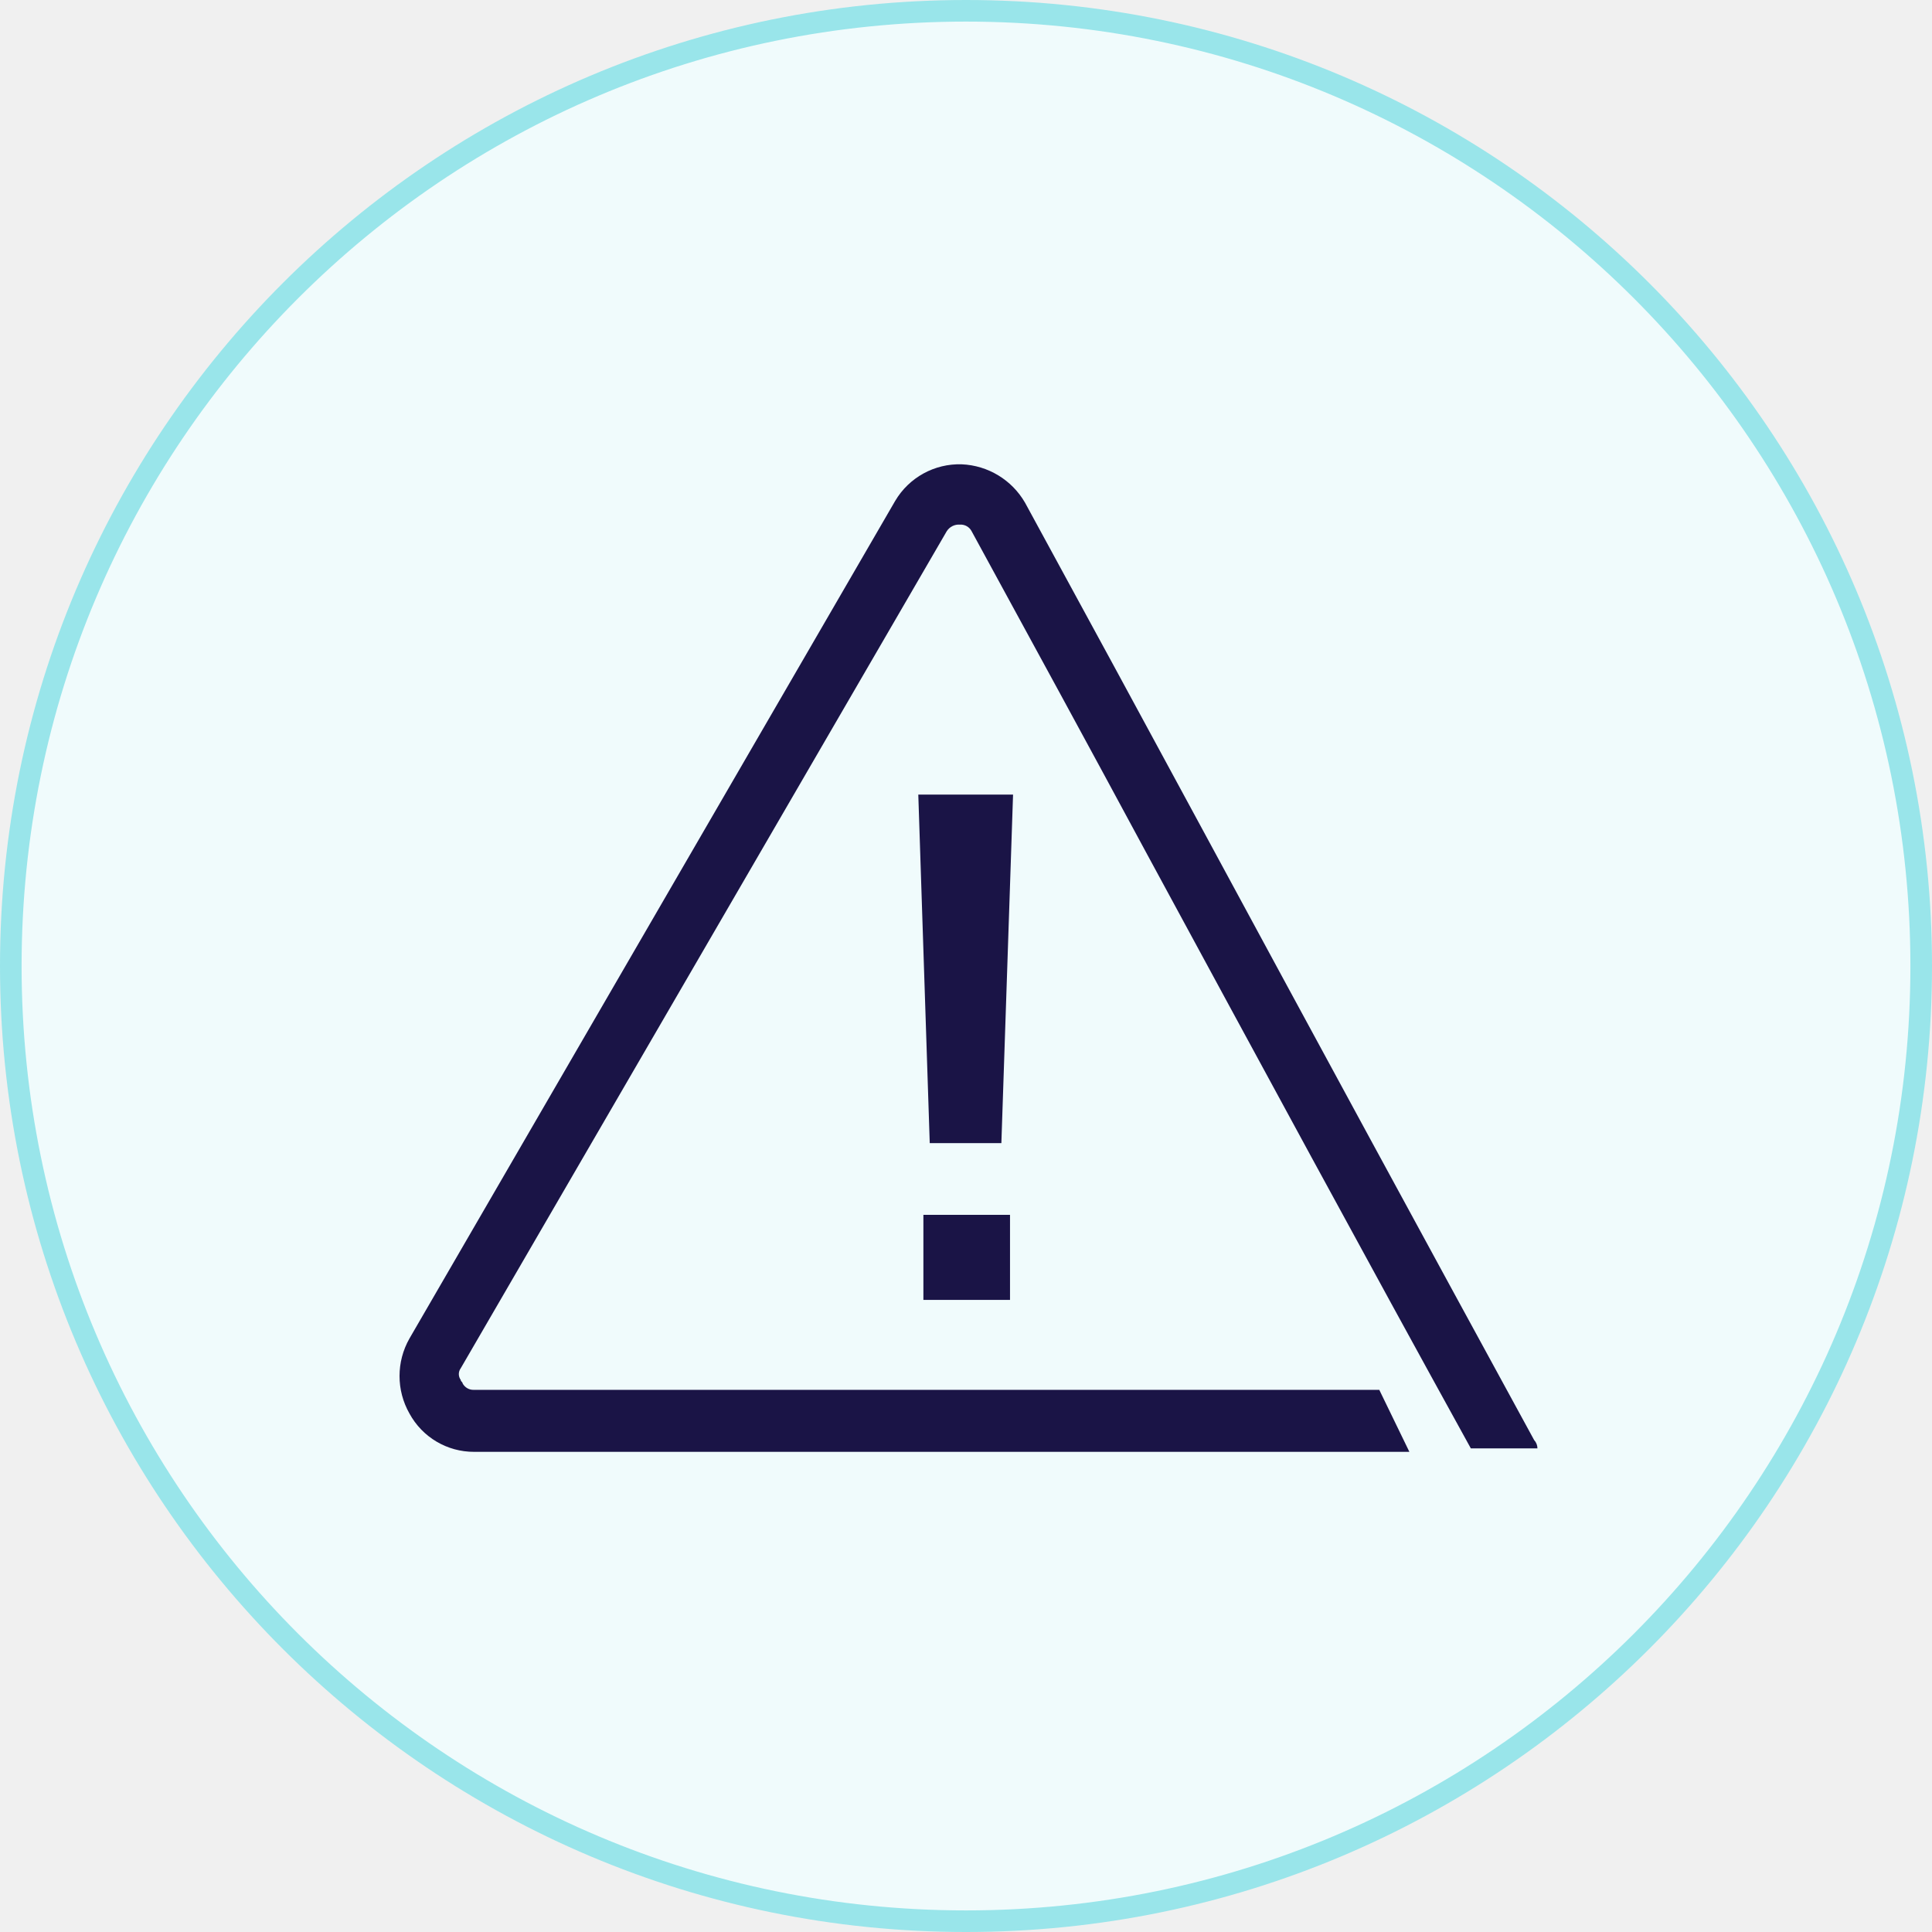
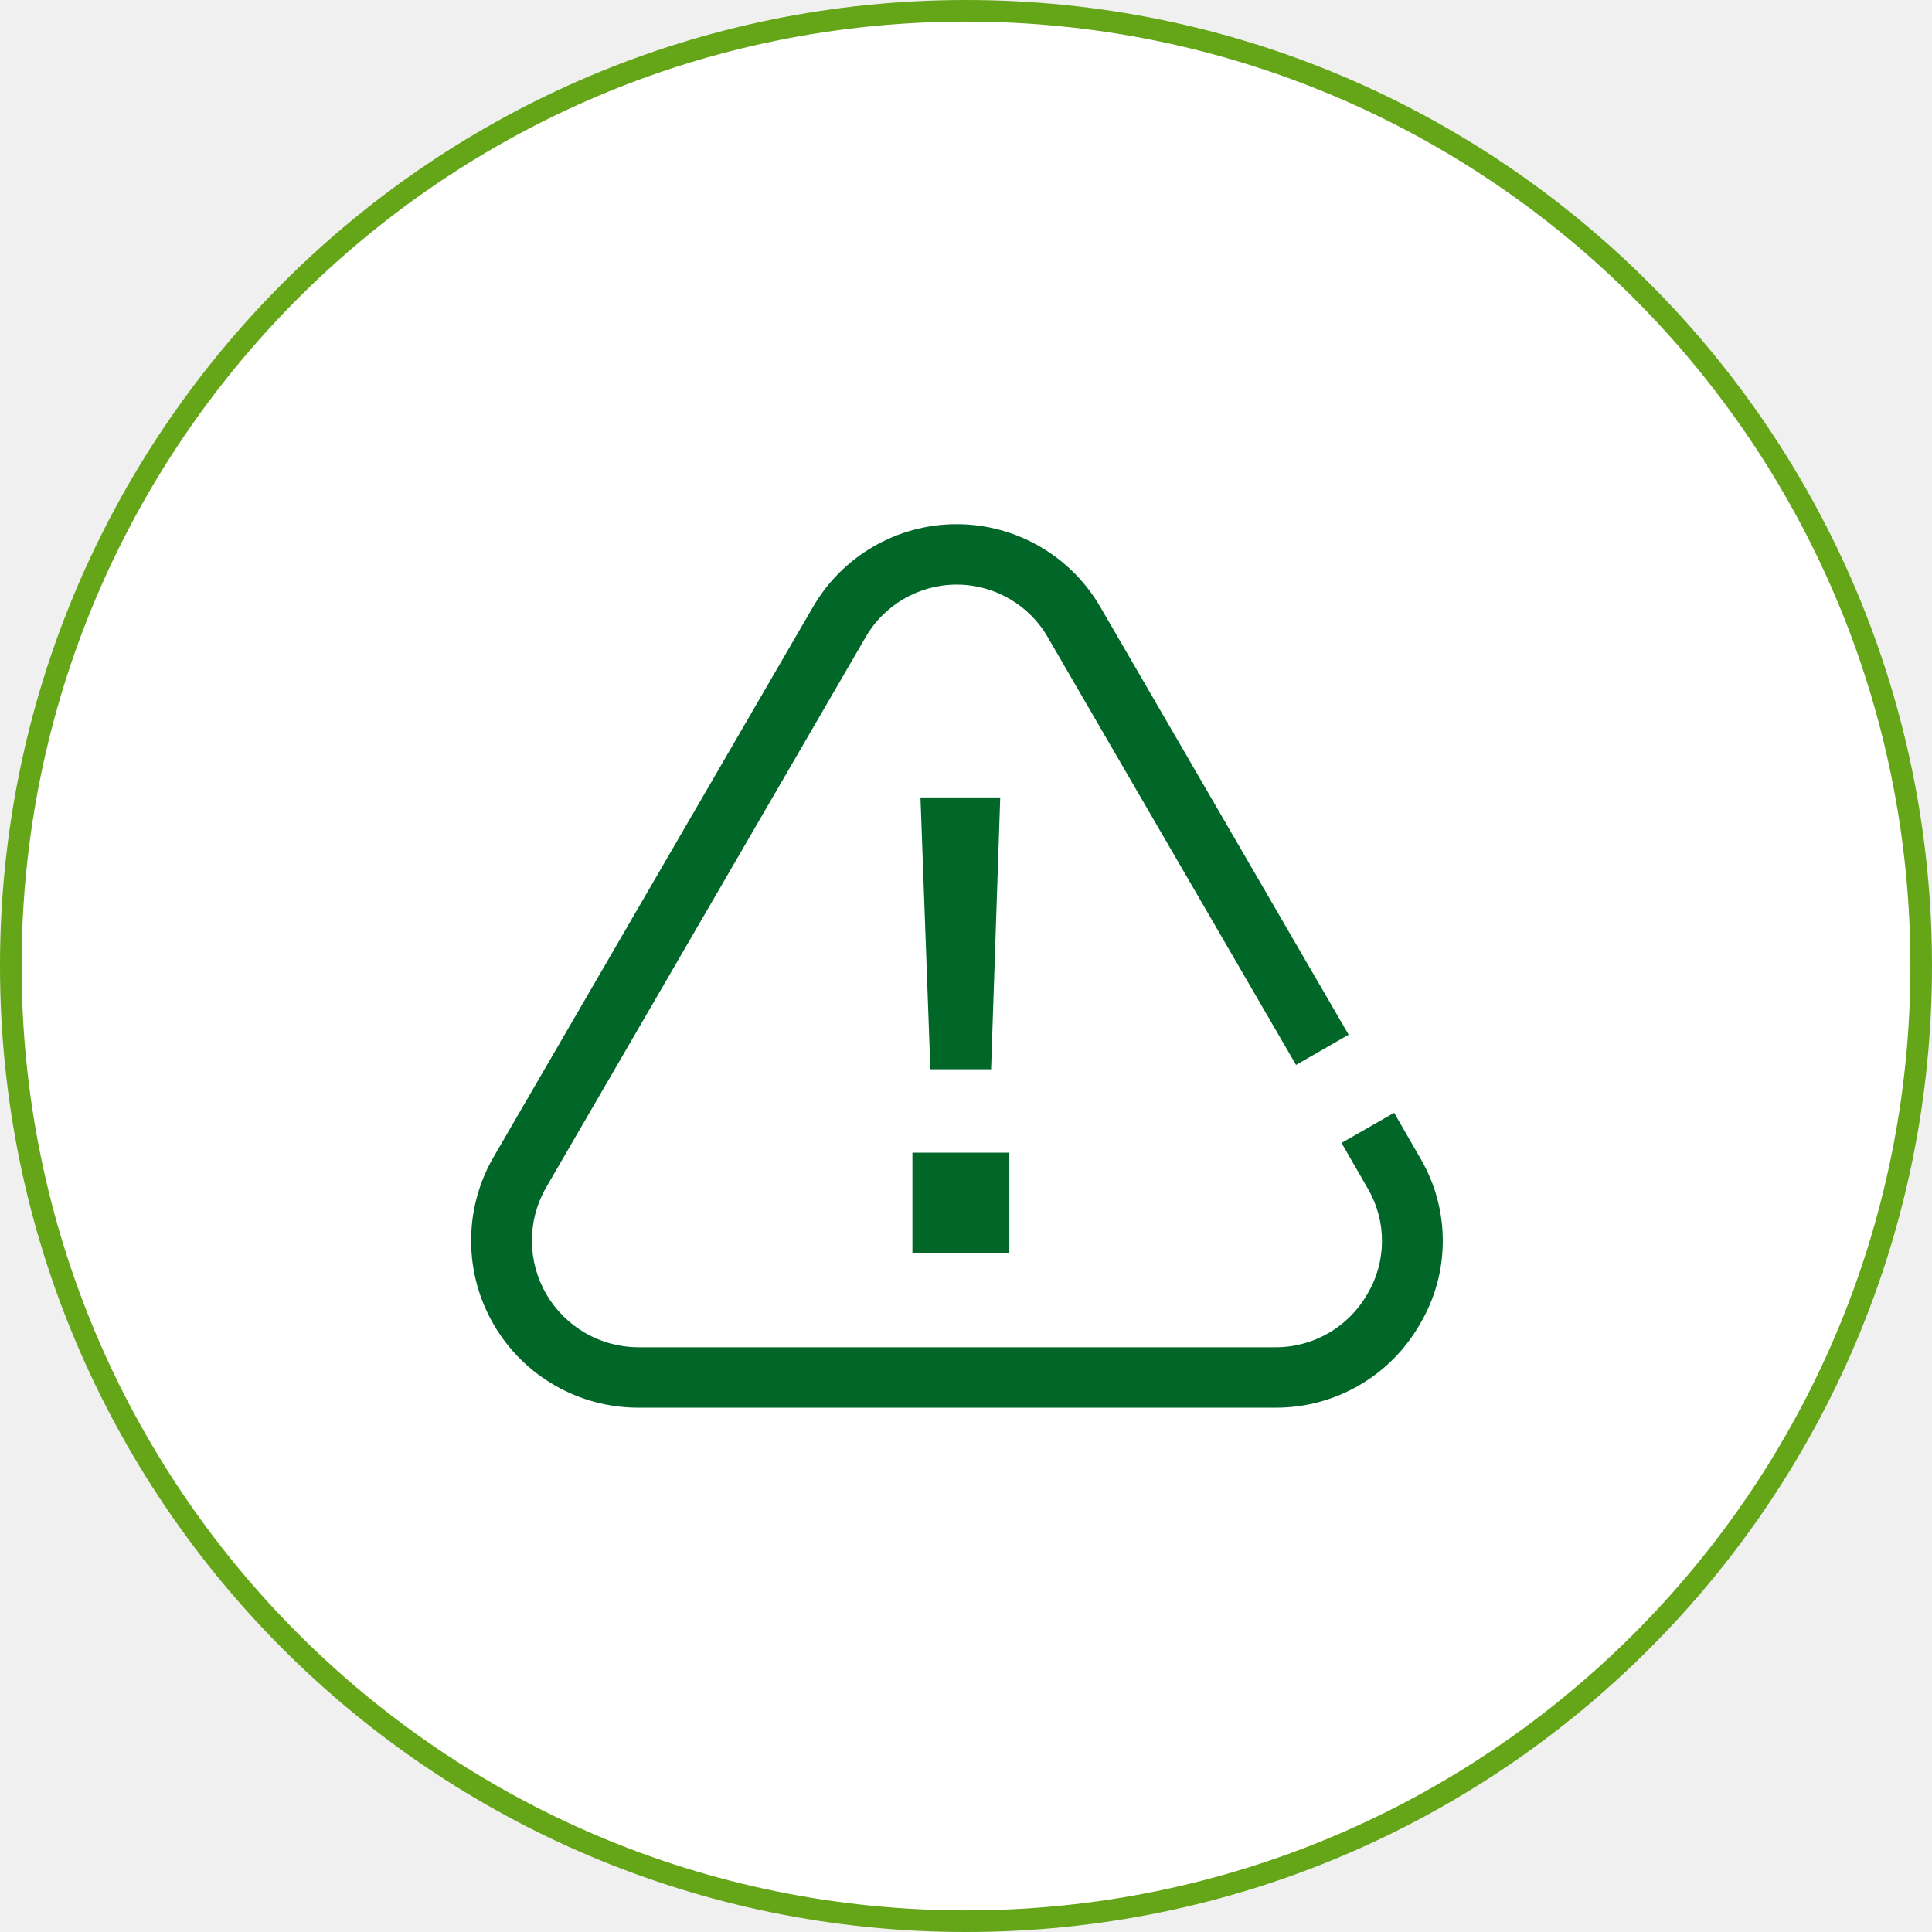
<svg xmlns="http://www.w3.org/2000/svg" width="89.462" height="89.462" viewBox="0 0 89.462 89.462">
-   <g id="Grupo_9133" data-name="Grupo 9133" transform="translate(0.5 0.5)">
-     <g id="Confetti" transform="translate(44.231 44.007)">
-       <g id="Grupo_3136" data-name="Grupo 3136" transform="translate(-20 -20.006)">
-         <g id="Grupo_3095" data-name="Grupo 3095" transform="translate(0 9.455)">
-           <g id="Grupo_3094" data-name="Grupo 3094">
-             <path id="Trazado_3341" data-name="Trazado 3341" d="M27.276,21.93a.666.666,0,1,0-1.253.451l.009.026c.609,1.587.652,2.8.12,3.333-.645.645-2.253.443-4.3-.537A28.571,28.571,0,0,1,14.472,19.7C9.251,14.473,7.1,9.35,8.429,8.017a1.817,1.817,0,0,1,1.507-.352.667.667,0,0,0,.129-1.327,3.074,3.074,0,0,0-2.58.733C5.043,9.514,8.778,15.883,13.53,20.636A29.834,29.834,0,0,0,21.277,26.4a13.117,13.117,0,0,0,1.607.643l-4.735,1.8a18.867,18.867,0,0,1-11.932-14.7.667.667,0,0,0-1.318.207c.105.666.245,1.333.416,1.985A20.235,20.235,0,0,0,16.346,29.523l-7.8,2.95a.679.679,0,0,0-.134-.159,9.29,9.29,0,0,1-3.44-6.455l-.31-3.745a.657.657,0,0,0-.7-.613l-.021,0a.667.667,0,0,0-.612.717v0l.316,3.745a10.614,10.614,0,0,0,3.527,7.023L1.615,35.1l1-4.1a.667.667,0,0,0-1.3-.316L.019,36.01a.666.666,0,0,0,.884.781l24.666-9.332a.677.677,0,0,0,.11-.069,2.59,2.59,0,0,0,1.416-.706C27.755,26.023,28.323,24.661,27.276,21.93Z" transform="translate(0 -6.292)" fill="#1a1446" />
-           </g>
-         </g>
-         <g id="Grupo_3097" data-name="Grupo 3097" transform="translate(19.35 21.981)">
-           <g id="Grupo_3096" data-name="Grupo 3096">
-             <path id="Trazado_3342" data-name="Trazado 3342" d="M27.093,16.02a21.939,21.939,0,0,0-11.294-1.1l-2.382.4a.667.667,0,0,0,.219,1.315l2.382-.4a20.587,20.587,0,0,1,10.607,1.031.731.731,0,0,0,.234.039.666.666,0,0,0,.233-1.291Z" transform="translate(-12.876 -14.626)" fill="#1a1446" />
-           </g>
-         </g>
-         <g id="Grupo_3099" data-name="Grupo 3099" transform="translate(20.669 12.666)">
-           <g id="Grupo_3098" data-name="Grupo 3098">
-             <path id="Trazado_3343" data-name="Trazado 3343" d="M29.021,8.808a.667.667,0,0,0-.888-.316l-14,6.666a.666.666,0,0,0-.316.888h0a.664.664,0,0,0,.888.316h0l14-6.666A.665.665,0,0,0,29.021,8.808Z" transform="translate(-13.754 -8.428)" fill="#1a1446" />
-           </g>
-         </g>
-         <g id="Grupo_3101" data-name="Grupo 3101" transform="translate(12.873 3.99)">
-           <g id="Grupo_3100" data-name="Grupo 3100">
-             <path id="Trazado_3344" data-name="Trazado 3344" d="M11.883,3.19a.666.666,0,1,0-1.306.264l0,.024a18.635,18.635,0,0,1-.995,11.273l-.969,2.325a.668.668,0,0,0,.358.87A.654.654,0,0,0,9.232,18a.667.667,0,0,0,.615-.41l.971-2.323A19.966,19.966,0,0,0,11.883,3.19Z" transform="translate(-8.566 -2.655)" fill="#1a1446" />
-           </g>
-         </g>
-         <g id="Grupo_3103" data-name="Grupo 3103" transform="translate(34.667 23.998)">
-           <g id="Grupo_3102" data-name="Grupo 3102">
-             <path id="Trazado_3345" data-name="Trazado 3345" d="M25.068,15.969a2,2,0,1,0,2,2A2,2,0,0,0,25.068,15.969Zm0,2.667a.667.667,0,1,1,.666-.667A.668.668,0,0,1,25.068,18.636Z" transform="translate(-23.068 -15.969)" fill="#1a1446" />
-           </g>
-         </g>
-         <g id="Grupo_3105" data-name="Grupo 3105" transform="translate(18.668 5.333)">
-           <g id="Grupo_3104" data-name="Grupo 3104">
-             <path id="Trazado_3346" data-name="Trazado 3346" d="M14.421,3.549a2,2,0,1,0,2,2A2,2,0,0,0,14.421,3.549Zm0,2.666a.666.666,0,1,1,.667-.667A.667.667,0,0,1,14.421,6.215Z" transform="translate(-12.422 -3.549)" fill="#1a1446" />
-           </g>
-         </g>
-         <g id="Grupo_3107" data-name="Grupo 3107" transform="translate(13.334 0)">
-           <g id="Grupo_3106" data-name="Grupo 3106">
-             <circle id="Elipse_43" data-name="Elipse 43" cx="1.333" cy="1.333" r="1.333" fill="#1a1446" />
-           </g>
-         </g>
-         <g id="Grupo_3109" data-name="Grupo 3109" transform="translate(32.666 3.333)">
-           <g id="Grupo_3108" data-name="Grupo 3108">
-             <path id="Trazado_3347" data-name="Trazado 3347" d="M22.4,2.218a.668.668,0,0,0-.667.667v.666a.666.666,0,1,0,1.333,0V2.885A.666.666,0,0,0,22.4,2.218Z" transform="translate(-21.737 -2.218)" fill="#1a1446" />
-           </g>
-         </g>
-         <g id="Grupo_3111" data-name="Grupo 3111" transform="translate(32.666)">
-           <g id="Grupo_3110" data-name="Grupo 3110">
-             <path id="Trazado_3348" data-name="Trazado 3348" d="M22.4,0a.668.668,0,0,0-.667.667v.666a.666.666,0,1,0,1.333,0V.667A.666.666,0,0,0,22.4,0Z" transform="translate(-21.737)" fill="#1a1446" />
-           </g>
-         </g>
-         <g id="Grupo_3113" data-name="Grupo 3113" transform="translate(33.999 2)">
-           <g id="Grupo_3112" data-name="Grupo 3112">
-             <path id="Trazado_3349" data-name="Trazado 3349" d="M23.957,1.331h-.666a.666.666,0,1,0,0,1.333h.666a.666.666,0,1,0,0-1.333Z" transform="translate(-22.624 -1.331)" fill="#1a1446" />
-           </g>
-         </g>
-         <g id="Grupo_3115" data-name="Grupo 3115" transform="translate(30.666 2)">
-           <g id="Grupo_3114" data-name="Grupo 3114">
-             <path id="Trazado_3350" data-name="Trazado 3350" d="M21.739,1.331h-.666a.666.666,0,1,0,0,1.333h.666a.666.666,0,1,0,0-1.333Z" transform="translate(-20.406 -1.331)" fill="#1a1446" />
-           </g>
-         </g>
-         <g id="Grupo_3117" data-name="Grupo 3117" transform="translate(24.653 7.319)">
-           <g id="Grupo_3116" data-name="Grupo 3116">
-             <path id="Trazado_3351" data-name="Trazado 3351" d="M20.419,4.87H17.071a.666.666,0,0,0-.666.667V8.884a.666.666,0,0,0,.666.667h3.348a.666.666,0,0,0,.666-.667V5.537A.666.666,0,0,0,20.419,4.87Zm-.667,3.347H17.738V6.2h2.014Z" transform="translate(-16.405 -4.87)" fill="#1a1446" />
-           </g>
-         </g>
-         <g id="Grupo_3119" data-name="Grupo 3119" transform="translate(16.001 12.675)">
-           <g id="Grupo_3118" data-name="Grupo 3118">
-             <path id="Trazado_3352" data-name="Trazado 3352" d="M18.457,8.644a.668.668,0,0,0-.923-.048l-6.666,6a.667.667,0,0,0,.893.992l6.666-6A.667.667,0,0,0,18.457,8.644Z" transform="translate(-10.648 -8.434)" fill="#1a1446" />
-           </g>
-         </g>
-         <g id="Grupo_3121" data-name="Grupo 3121" transform="translate(35.332 15.333)">
-           <g id="Grupo_3120" data-name="Grupo 3120">
-             <path id="Trazado_3353" data-name="Trazado 3353" d="M24.178,10.2a.666.666,0,0,0-.667.666v.667a.667.667,0,0,0,1.334,0v-.667A.666.666,0,0,0,24.178,10.2Z" transform="translate(-23.511 -10.203)" fill="#1a1446" />
-           </g>
-         </g>
-         <g id="Grupo_3123" data-name="Grupo 3123" transform="translate(37.227 14.559)">
-           <g id="Grupo_3122" data-name="Grupo 3122">
-             <path id="Trazado_3354" data-name="Trazado 3354" d="M26.373,10.346l-.47-.47a.667.667,0,0,0-.944.942l.472.47a.666.666,0,0,0,.942-.942Z" transform="translate(-24.771 -9.688)" fill="#1a1446" />
-           </g>
-         </g>
-         <g id="Grupo_3125" data-name="Grupo 3125" transform="translate(38 12.666)">
-           <g id="Grupo_3124" data-name="Grupo 3124">
-             <path id="Trazado_3355" data-name="Trazado 3355" d="M26.619,8.428h-.667a.666.666,0,0,0,0,1.333h.667a.666.666,0,1,0,0-1.333Z" transform="translate(-25.286 -8.428)" fill="#1a1446" />
-           </g>
-         </g>
-         <g id="Grupo_3127" data-name="Grupo 3127" transform="translate(37.219 10.318)">
-           <g id="Grupo_3126" data-name="Grupo 3126">
-             <path id="Trazado_3356" data-name="Trazado 3356" d="M26.359,7.053a.666.666,0,0,0-.926,0l-.472.472a.666.666,0,0,0,.472,1.138h0a.67.67,0,0,0,.472-.2l.47-.472A.665.665,0,0,0,26.359,7.053Z" transform="translate(-24.766 -6.865)" fill="#1a1446" />
-           </g>
-         </g>
-         <g id="Grupo_3129" data-name="Grupo 3129" transform="translate(35.332 9.332)">
-           <g id="Grupo_3128" data-name="Grupo 3128">
-             <path id="Trazado_3357" data-name="Trazado 3357" d="M24.178,6.21a.668.668,0,0,0-.667.667v.666a.667.667,0,0,0,1.334,0V6.877A.668.668,0,0,0,24.178,6.21Z" transform="translate(-23.511 -6.21)" fill="#1a1446" />
-           </g>
-         </g>
-         <g id="Grupo_3131" data-name="Grupo 3131" transform="translate(32.984 10.318)">
-           <g id="Grupo_3130" data-name="Grupo 3130">
-             <path id="Trazado_3358" data-name="Trazado 3358" d="M23.55,7.524l-.472-.472a.666.666,0,0,0-.942.942l.47.472a.667.667,0,0,0,.944-.942Z" transform="translate(-21.948 -6.866)" fill="#1a1446" />
-           </g>
-         </g>
-         <g id="Grupo_3133" data-name="Grupo 3133" transform="translate(0 0.031)">
-           <g id="Grupo_3132" data-name="Grupo 3132">
-             <path id="Trazado_3359" data-name="Trazado 3359" d="M7.969,2.872a.672.672,0,0,0-.538-.454L5.475,2.134,4.6.362a.694.694,0,0,0-1.2,0L2.529,2.134.572,2.418a.668.668,0,0,0-.565.756A.676.676,0,0,0,.2,3.556l1.416,1.38L1.283,6.885a.666.666,0,0,0,.968.7L4,6.667l1.749.92a.667.667,0,0,0,.968-.7L6.385,4.936,7.8,3.556A.668.668,0,0,0,7.969,2.872ZM5.2,4.226a.664.664,0,0,0-.191.589l.165.963-.864-.455a.664.664,0,0,0-.619,0l-.867.454.165-.963A.663.663,0,0,0,2.8,4.226l-.7-.682L3.069,3.4a.671.671,0,0,0,.5-.364L4,2.163l.431.876a.668.668,0,0,0,.5.364l.966.141Z" transform="translate(0 -0.02)" fill="#1a1446" />
-           </g>
-         </g>
-         <g id="Grupo_3135" data-name="Grupo 3135" transform="translate(30.016 28.667)">
-           <g id="Grupo_3134" data-name="Grupo 3134">
-             <path id="Trazado_3360" data-name="Trazado 3360" d="M27.7,23.824h0l-.274-.412a10.063,10.063,0,0,0-6.694-4.33.667.667,0,0,0-.221,1.315A8.729,8.729,0,0,1,25.6,23.233a3.931,3.931,0,0,0-2.666,1.832,2.666,2.666,0,1,0,4.656,2.6,3.857,3.857,0,0,0,.433-1.712,3.257,3.257,0,0,1,.146,3.462.666.666,0,0,0,1.147.679l.018-.03A4.654,4.654,0,0,0,27.7,23.824Zm-1.276,3.19a1.333,1.333,0,0,1-2.335-1.288l.006-.012a2.5,2.5,0,0,1,1.8-1.174.673.673,0,0,1,.334.077C26.8,24.931,26.832,26.293,26.429,27.014Z" transform="translate(-19.973 -19.076)" fill="#1a1446" />
-           </g>
-         </g>
-       </g>
-     </g>
-     <g id="Group_30" data-name="Group 30" transform="translate(0 0)">
-       <g id="Group_23_Copy" data-name="Group 23 Copy" transform="translate(0)">
-         <circle id="Oval" cx="44.231" cy="44.231" r="44.231" fill="#f0fbfc" stroke="#99e5ea" stroke-width="1" />
-       </g>
-       <g id="Advertencia_01" data-name="Advertencia 01" transform="translate(44.346 43.863)">
-         <g id="Important" transform="translate(-26.346 -22.863)">
-           <path id="Trazado_2886" data-name="Trazado 2886" d="M24.022,15.293H28.41l-.541,16.14H24.552Zm.236,23.4v-3.94h4.011v3.94Zm21.116,4.176,1.388,2.859H3.459a3.392,3.392,0,0,1-3-1.776,3.512,3.512,0,0,1,0-3.47L22.952,1.694A3.451,3.451,0,0,1,26.034,0a3.559,3.559,0,0,1,2.93,1.776c2.775,5.094,5.469,10.047,8.094,14.905q8.081,14.946,15.48,28.5a.578.578,0,0,1,.154.388H49.608C44.75,36.763,39.821,27.657,34.586,18c-2.623-4.869-5.318-9.81-8.094-14.9a.568.568,0,0,0-.541-.307.664.664,0,0,0-.613.307L2.835,41.857a.456.456,0,0,0,0,.541c0,.082.082.082.082.152a.567.567,0,0,0,.542.307H45.374Z" transform="translate(0)" fill="#1a1446" />
-         </g>
-       </g>
+   <g id="Componente_393_1" data-name="Componente 393 – 1" transform="translate(0.5 0.5)">
+     <circle id="Oval" cx="44.231" cy="44.231" r="44.231" fill="#fff" stroke="#65a518" stroke-width="1" />
+     <g id="Combined_Shape" data-name="Combined Shape" transform="translate(21.307 23.773)">
+       <path id="Combined_Shape-2" data-name="Combined Shape" d="M7.736,40.91A7.733,7.733,0,0,1,1,29.388L15.814,3.875a7.69,7.69,0,0,1,13.36.01L40.642,23.639l-2.435,1.4L26.733,5.273a4.87,4.87,0,0,0-8.476-.01L3.446,30.773a4.939,4.939,0,0,0,4.29,7.34H37.251a4.884,4.884,0,0,0,4.259-2.468,4.8,4.8,0,0,0,.025-4.872L40.313,28.65l2.437-1.395,1.222,2.123a7.546,7.546,0,0,1-.028,7.662,7.669,7.669,0,0,1-6.694,3.87Zm17.192-7.149H20.443V29.1h4.487v4.658Zm-.845-8.523H21.274l-.458-12.585h3.693l-.423,12.583v0Z" fill="none" />
+       <path id="Combined_Shape-3" data-name="Combined Shape" d="M7.736,40.91A7.733,7.733,0,0,1,1,29.388L15.814,3.875a7.69,7.69,0,0,1,13.36.01L40.642,23.639l-2.435,1.4L26.733,5.273a4.87,4.87,0,0,0-8.476-.01L3.446,30.773a4.939,4.939,0,0,0,4.29,7.34H37.251a4.884,4.884,0,0,0,4.259-2.468,4.8,4.8,0,0,0,.025-4.872L40.313,28.65l2.437-1.395,1.222,2.123a7.546,7.546,0,0,1-.028,7.662,7.669,7.669,0,0,1-6.694,3.87Zm17.192-7.149H20.443V29.1h4.487v4.658Zm-.845-8.523H21.274l-.458-12.585h3.693l-.423,12.583v0Z" fill="none" />
+       <path id="Combined_Shape-4" data-name="Combined Shape" d="M7.736,40.91A7.733,7.733,0,0,1,1,29.388L15.814,3.875a7.69,7.69,0,0,1,13.36.01L40.642,23.639l-2.435,1.4L26.733,5.273a4.87,4.87,0,0,0-8.476-.01L3.446,30.773a4.939,4.939,0,0,0,4.29,7.34H37.251a4.884,4.884,0,0,0,4.259-2.468,4.8,4.8,0,0,0,.025-4.872L40.313,28.65l2.437-1.395,1.222,2.123a7.546,7.546,0,0,1-.028,7.662,7.669,7.669,0,0,1-6.694,3.87Zm17.192-7.149H20.443V29.1h4.487v4.658Zm-.845-8.523H21.274l-.458-12.585h3.693l-.423,12.583v0Z" fill="none" />
+       <path id="Combined_Shape-5" data-name="Combined Shape" d="M7.736,40.91A7.733,7.733,0,0,1,1,29.388L15.814,3.875a7.69,7.69,0,0,1,13.36.01L40.642,23.639l-2.435,1.4L26.733,5.273a4.87,4.87,0,0,0-8.476-.01L3.446,30.773a4.939,4.939,0,0,0,4.29,7.34H37.251a4.884,4.884,0,0,0,4.259-2.468,4.8,4.8,0,0,0,.025-4.872L40.313,28.65l2.437-1.395,1.222,2.123a7.546,7.546,0,0,1-.028,7.662,7.669,7.669,0,0,1-6.694,3.87Zm17.192-7.149H20.443V29.1h4.487v4.658Zm-.845-8.523H21.274l-.458-12.585h3.693l-.423,12.583v0Z" fill="none" />
+       <path id="Combined_Shape-6" data-name="Combined Shape" d="M7.736,40.91A7.733,7.733,0,0,1,1,29.388L15.814,3.875a7.69,7.69,0,0,1,13.36.01L40.642,23.639l-2.435,1.4L26.733,5.273a4.87,4.87,0,0,0-8.476-.01L3.446,30.773a4.939,4.939,0,0,0,4.29,7.34H37.251a4.884,4.884,0,0,0,4.259-2.468,4.8,4.8,0,0,0,.025-4.872L40.313,28.65l2.437-1.395,1.222,2.123a7.546,7.546,0,0,1-.028,7.662,7.669,7.669,0,0,1-6.694,3.87Zm17.192-7.149H20.443V29.1h4.487v4.658Zm-.845-8.523H21.274l-.458-12.585h3.693l-.423,12.583v0Z" fill="none" />
+       <path id="Combined_Shape-7" data-name="Combined Shape" d="M7.736,40.91A7.733,7.733,0,0,1,1,29.388L15.814,3.875a7.69,7.69,0,0,1,13.36.01L40.642,23.639l-2.435,1.4L26.733,5.273a4.87,4.87,0,0,0-8.476-.01L3.446,30.773a4.939,4.939,0,0,0,4.29,7.34H37.251a4.884,4.884,0,0,0,4.259-2.468,4.8,4.8,0,0,0,.025-4.872L40.313,28.65l2.437-1.395,1.222,2.123a7.546,7.546,0,0,1-.028,7.662,7.669,7.669,0,0,1-6.694,3.87Zm17.192-7.149H20.443V29.1h4.487v4.658Zm-.845-8.523H21.274l-.458-12.585h3.693l-.423,12.583v0Z" fill="#006729" />
    </g>
  </g>
</svg>
